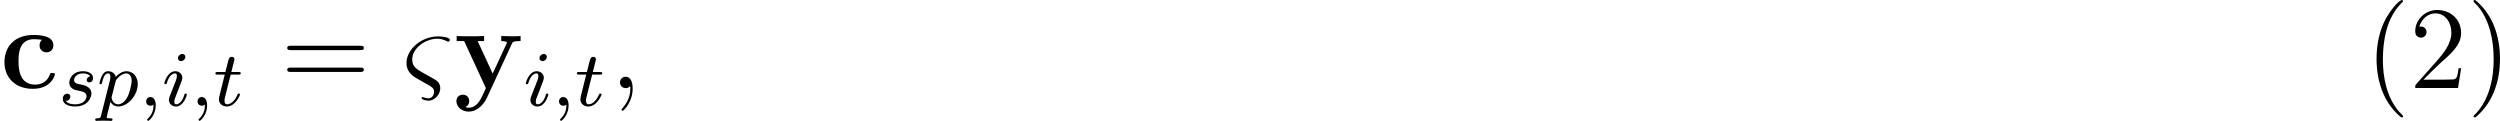
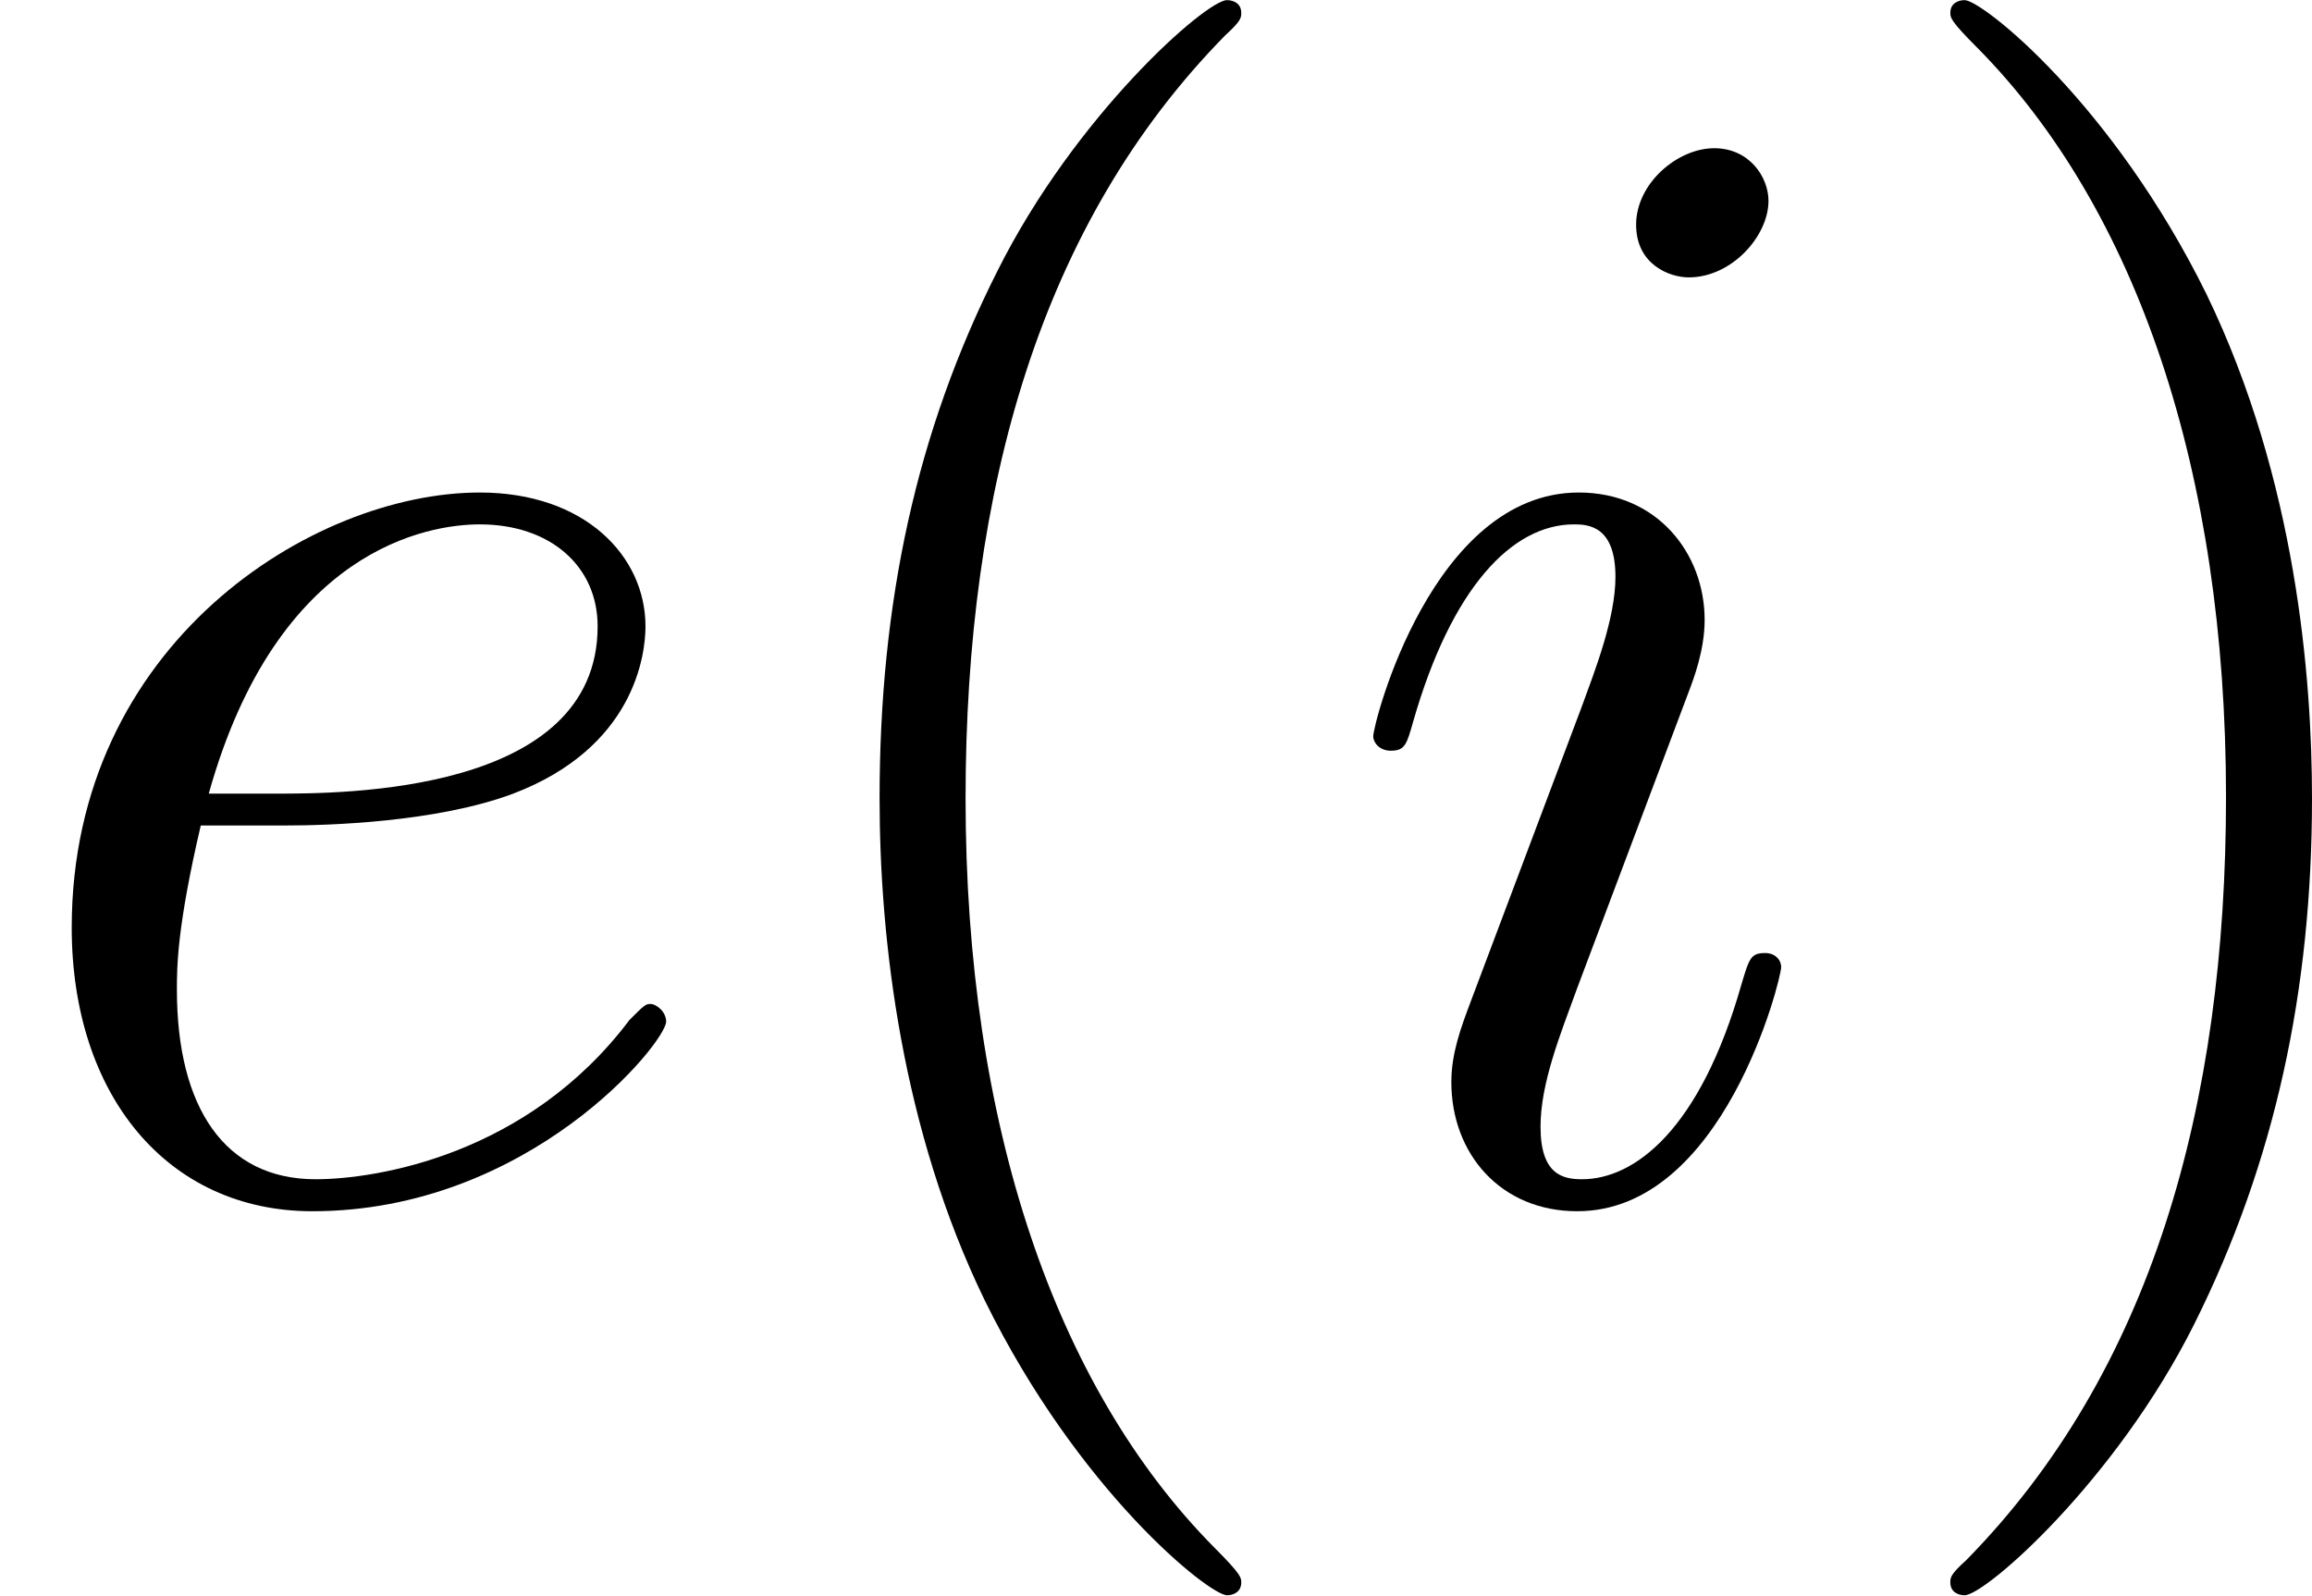
- <svg xmlns="http://www.w3.org/2000/svg" xmlns:xlink="http://www.w3.org/1999/xlink" version="1.1" width="254.728pt" height="12.318pt" viewBox="202.24 385.621 254.728 12.318">
+ <svg xmlns="http://www.w3.org/2000/svg" xmlns:xlink="http://www.w3.org/1999/xlink" version="1.1" width="17.343pt" height="11.967pt" viewBox="44.476 214.425 17.343 11.967">
  <defs>
-     <path id="g10-38" d="M2.642-.299C2.941-.12 3.18 .012 3.18 .383C3.18 .634 3.013 1.04 2.606 1.04C2.57 1.04 2.355 1.028 2.152 .944C2.128 .933 2.056 .909 2.032 .909C1.973 .909 1.913 .956 1.913 1.016C1.913 1.184 2.415 1.279 2.606 1.279C3.324 1.279 3.814 .562 3.814 .012C3.814-.514 3.455-.765 3.324-.837C3.204-.921 2.869-1.1 2.75-1.172L2.08-1.542C1.411-1.925 .956-2.176 .956-2.929C.956-4.041 2.248-5.033 3.539-5.033C3.909-5.033 4.196-4.914 4.483-4.782C4.567-4.734 4.591-4.734 4.615-4.734C4.722-4.734 4.794-4.842 4.794-4.914C4.794-5.165 4.077-5.272 3.599-5.272C1.841-5.272 .371-3.909 .371-2.57C.371-1.578 1.124-1.16 1.482-.956L2.642-.299Z" />
-     <path id="g10-59" d="M2.331 .048C2.331-.646 2.104-1.16 1.614-1.16C1.231-1.16 1.04-.849 1.04-.586S1.219 0 1.626 0C1.781 0 1.913-.048 2.02-.155C2.044-.179 2.056-.179 2.068-.179C2.092-.179 2.092-.012 2.092 .048C2.092 .442 2.02 1.219 1.327 1.997C1.196 2.14 1.196 2.164 1.196 2.188C1.196 2.248 1.255 2.307 1.315 2.307C1.411 2.307 2.331 1.423 2.331 .048Z" />
-     <path id="g17-40" d="M3.718-8.966C3.3-8.811 2.511-7.771 2.14-7.101C1.459-5.846 1.184-4.411 1.184-2.989C1.184-.789 1.853 1.411 3.587 2.893C3.646 2.929 3.718 2.989 3.79 2.989C3.85 2.989 3.885 2.929 3.885 2.893C3.885 2.762 3.551 2.499 3.431 2.343C2.236 .921 1.829-1.04 1.829-2.893C1.829-4.89 2.212-7.149 3.706-8.644C3.778-8.715 3.885-8.799 3.885-8.883C3.885-8.942 3.826-8.978 3.766-8.978C3.742-8.978 3.73-8.978 3.718-8.966Z" />
-     <path id="g17-41" d="M.705-8.966C.669-8.954 .658-8.931 .658-8.895C.658-8.739 .968-8.512 1.1-8.357C2.331-6.862 2.714-4.842 2.714-2.917C2.714-1.112 2.331 .837 1.172 2.283L.885 2.606C.801 2.69 .658 2.786 .658 2.893C.658 2.941 .705 2.977 .765 2.977H.801C.944 2.953 1.16 2.714 1.315 2.558C2.774 1.1 3.359-.956 3.359-2.977C3.359-5.177 2.69-7.4 .944-8.883C.897-8.931 .837-8.978 .765-8.978C.741-8.978 .729-8.978 .705-8.966Z" />
-     <path id="g17-50" d="M.98-6.253C1.219-6.994 1.805-7.615 2.63-7.615C3.694-7.615 4.256-6.611 4.256-5.667C4.256-4.447 3.383-3.467 2.63-2.606L1.769-1.638C1.518-1.363 1.267-1.076 1.016-.789L.741-.478C.669-.383 .574-.335 .574-.179C.574-.12 .586-.06 .586-.012H4.937L5.248-2.02H4.985C4.89-1.459 4.926-.885 4.411-.885C4.077-.885 3.73-.861 3.395-.861H1.411C2.032-1.482 2.63-2.092 3.276-2.678C4.113-3.431 5.248-4.34 5.248-5.595C5.248-7.101 4.089-7.962 2.798-7.962C1.626-7.962 .574-7.006 .574-5.798C.574-5.464 .693-5.212 1.124-5.141C1.518-5.141 1.722-5.416 1.722-5.715C1.722-5.99 1.554-6.217 1.219-6.276C1.136-6.276 1.064-6.276 .98-6.253Z" />
-     <path id="g18-61" d="M8.07-3.873C8.237-3.873 8.452-3.873 8.452-4.089C8.452-4.316 8.249-4.316 8.07-4.316H1.028C.861-4.316 .646-4.316 .646-4.101C.646-3.873 .849-3.873 1.028-3.873H8.07ZM8.07-1.65C8.237-1.65 8.452-1.65 8.452-1.865C8.452-2.092 8.249-2.092 8.07-2.092H1.028C.861-2.092 .646-2.092 .646-1.877C.646-1.65 .849-1.65 1.028-1.65H8.07Z" />
-     <path id="g9-59" d="M1.49-.12C1.49 .399 1.379 .853 .885 1.347C.853 1.371 .837 1.387 .837 1.427C.837 1.49 .901 1.538 .956 1.538C1.052 1.538 1.714 .909 1.714-.024C1.714-.534 1.522-.885 1.172-.885C.893-.885 .733-.662 .733-.446C.733-.223 .885 0 1.18 0C1.371 0 1.49-.112 1.49-.12Z" />
-     <path id="g9-105" d="M2.375-4.973C2.375-5.149 2.248-5.276 2.064-5.276C1.857-5.276 1.626-5.085 1.626-4.846C1.626-4.67 1.753-4.543 1.937-4.543C2.144-4.543 2.375-4.734 2.375-4.973ZM1.211-2.048L.781-.948C.741-.829 .701-.733 .701-.598C.701-.207 1.004 .08 1.427 .08C2.2 .08 2.527-1.036 2.527-1.14C2.527-1.219 2.463-1.243 2.407-1.243C2.311-1.243 2.295-1.188 2.271-1.108C2.088-.47 1.761-.143 1.443-.143C1.347-.143 1.251-.183 1.251-.399C1.251-.59 1.307-.733 1.411-.98C1.49-1.196 1.57-1.411 1.658-1.626L1.905-2.271C1.977-2.455 2.072-2.702 2.072-2.837C2.072-3.236 1.753-3.515 1.347-3.515C.574-3.515 .239-2.399 .239-2.295C.239-2.224 .295-2.192 .359-2.192C.462-2.192 .47-2.24 .494-2.319C.717-3.076 1.084-3.292 1.323-3.292C1.435-3.292 1.514-3.252 1.514-3.029C1.514-2.949 1.506-2.837 1.427-2.598L1.211-2.048Z" />
-     <path id="g9-112" d="M.414 .964C.351 1.219 .335 1.283 .016 1.283C-.096 1.283-.191 1.283-.191 1.435C-.191 1.506-.12 1.546-.08 1.546C0 1.546 .032 1.522 .622 1.522C1.196 1.522 1.363 1.546 1.419 1.546C1.451 1.546 1.57 1.546 1.57 1.395C1.57 1.283 1.459 1.283 1.363 1.283C.98 1.283 .98 1.235 .98 1.164C.98 1.108 1.124 .542 1.363-.391C1.467-.207 1.714 .08 2.144 .08C3.124 .08 4.144-1.052 4.144-2.208C4.144-2.997 3.634-3.515 2.997-3.515C2.519-3.515 2.136-3.188 1.905-2.949C1.737-3.515 1.203-3.515 1.124-3.515C.837-3.515 .638-3.332 .51-3.084C.327-2.726 .239-2.319 .239-2.295C.239-2.224 .295-2.192 .359-2.192C.462-2.192 .47-2.224 .526-2.431C.63-2.837 .773-3.292 1.1-3.292C1.299-3.292 1.355-3.108 1.355-2.917C1.355-2.837 1.323-2.646 1.307-2.582L.414 .964ZM1.881-2.455C1.921-2.59 1.921-2.606 2.04-2.75C2.343-3.108 2.686-3.292 2.973-3.292C3.371-3.292 3.523-2.901 3.523-2.542C3.523-2.248 3.347-1.395 3.108-.925C2.901-.494 2.519-.143 2.144-.143C1.602-.143 1.474-.765 1.474-.821C1.474-.837 1.49-.925 1.498-.948L1.881-2.455Z" />
-     <path id="g9-115" d="M3.212-2.997C3.029-2.965 2.861-2.821 2.861-2.622C2.861-2.479 2.957-2.375 3.132-2.375C3.252-2.375 3.499-2.463 3.499-2.821C3.499-3.316 2.981-3.515 2.487-3.515C1.419-3.515 1.084-2.758 1.084-2.351C1.084-2.271 1.084-1.985 1.379-1.761C1.562-1.618 1.698-1.594 2.112-1.514C2.391-1.459 2.845-1.379 2.845-.964C2.845-.757 2.694-.494 2.471-.343C2.176-.151 1.785-.143 1.658-.143C1.467-.143 .925-.175 .725-.494C1.132-.51 1.188-.837 1.188-.933C1.188-1.172 .972-1.227 .877-1.227C.749-1.227 .422-1.132 .422-.693C.422-.223 .917 .08 1.658 .08C3.045 .08 3.339-.901 3.339-1.235C3.339-1.953 2.558-2.104 2.264-2.16C1.881-2.232 1.57-2.287 1.57-2.622C1.57-2.766 1.706-3.292 2.479-3.292C2.782-3.292 3.092-3.204 3.212-2.997Z" />
-     <path id="g9-116" d="M1.761-3.172H2.542C2.694-3.172 2.79-3.172 2.79-3.324C2.79-3.435 2.686-3.435 2.55-3.435H1.825L2.112-4.567C2.144-4.686 2.144-4.726 2.144-4.734C2.144-4.902 2.016-4.981 1.881-4.981C1.61-4.981 1.554-4.766 1.467-4.407L1.219-3.435H.454C.303-3.435 .199-3.435 .199-3.284C.199-3.172 .303-3.172 .438-3.172H1.156L.677-1.259C.63-1.06 .558-.781 .558-.669C.558-.191 .948 .08 1.371 .08C2.224 .08 2.71-1.044 2.71-1.14C2.71-1.227 2.638-1.243 2.59-1.243C2.503-1.243 2.495-1.211 2.439-1.092C2.279-.709 1.881-.143 1.395-.143C1.227-.143 1.132-.255 1.132-.518C1.132-.669 1.156-.757 1.18-.861L1.761-3.172Z" />
-     <path id="g3-99" d="M5.595-1.399C5.595-1.542 5.464-1.542 5.344-1.542C5.153-1.542 5.141-1.53 5.081-1.387C4.997-1.16 4.674-.359 3.575-.359C1.889-.359 1.889-2.176 1.889-2.714C1.889-3.419 1.901-4.985 3.467-4.985C3.551-4.985 4.256-4.961 4.256-4.902C4.256-4.89 4.244-4.878 4.22-4.866C4.184-4.83 4.029-4.651 4.029-4.352C4.029-3.85 4.435-3.646 4.734-3.646C4.985-3.646 5.44-3.802 5.44-4.364C5.44-5.344 4.065-5.416 3.419-5.416C1.291-5.416 .454-4.029 .454-2.654C.454-1.028 1.59 .072 3.347 .072C5.224 .072 5.595-1.315 5.595-1.399Z" />
-     <path id="g3-121" d="M5.918-4.531C5.99-4.698 6.037-4.794 6.802-4.794V-5.308C6.396-5.284 6.348-5.284 5.858-5.284C5.535-5.284 5.511-5.284 4.83-5.308V-4.794C4.842-4.794 5.404-4.794 5.404-4.639C5.404-4.603 5.368-4.531 5.356-4.495L3.957-1.482L2.427-4.794H3.084V-5.308C2.798-5.284 1.985-5.284 1.65-5.284C1.303-5.284 .598-5.284 .287-5.308V-4.794H1.052L3.264 0C3.204 .143 3.037 .49 2.977 .634C2.726 1.172 2.343 1.997 1.506 1.997C1.459 1.997 1.315 1.997 1.184 1.925C1.207 1.913 1.566 1.769 1.566 1.315C1.566 .921 1.279 .669 .921 .669C.55 .669 .263 .921 .263 1.327C.263 1.889 .789 2.391 1.506 2.391C2.487 2.391 3.132 1.506 3.371 .98L5.918-4.531Z" />
+     <path id="g18-40" d="M3.885 2.905C3.885 2.869 3.885 2.845 3.682 2.642C2.487 1.435 1.817-.538 1.817-2.977C1.817-5.296 2.379-7.293 3.766-8.703C3.885-8.811 3.885-8.835 3.885-8.871C3.885-8.942 3.826-8.966 3.778-8.966C3.622-8.966 2.642-8.106 2.056-6.934C1.447-5.727 1.172-4.447 1.172-2.977C1.172-1.913 1.339-.49 1.961 .789C2.666 2.224 3.646 3.001 3.778 3.001C3.826 3.001 3.885 2.977 3.885 2.905Z" />
+     <path id="g18-41" d="M3.371-2.977C3.371-3.885 3.252-5.368 2.582-6.755C1.877-8.189 .897-8.966 .765-8.966C.717-8.966 .658-8.942 .658-8.871C.658-8.835 .658-8.811 .861-8.608C2.056-7.4 2.726-5.428 2.726-2.989C2.726-.669 2.164 1.327 .777 2.738C.658 2.845 .658 2.869 .658 2.905C.658 2.977 .717 3.001 .765 3.001C.921 3.001 1.901 2.14 2.487 .968C3.096-.251 3.371-1.542 3.371-2.977Z" />
+     <path id="g10-101" d="M2.14-2.774C2.463-2.774 3.276-2.798 3.85-3.013C4.758-3.359 4.842-4.053 4.842-4.268C4.842-4.794 4.388-5.272 3.599-5.272C2.343-5.272 .538-4.136 .538-2.008C.538-.753 1.255 .12 2.343 .12C3.969 .12 4.997-1.148 4.997-1.303C4.997-1.375 4.926-1.435 4.878-1.435C4.842-1.435 4.83-1.423 4.722-1.315C3.957-.299 2.821-.12 2.367-.12C1.686-.12 1.327-.658 1.327-1.542C1.327-1.71 1.327-2.008 1.506-2.774H2.14ZM1.566-3.013C2.08-4.854 3.216-5.033 3.599-5.033C4.125-5.033 4.483-4.722 4.483-4.268C4.483-3.013 2.57-3.013 2.068-3.013H1.566Z" />
+     <path id="g10-105" d="M3.383-1.71C3.383-1.769 3.335-1.817 3.264-1.817C3.156-1.817 3.144-1.781 3.084-1.578C2.774-.49 2.283-.12 1.889-.12C1.745-.12 1.578-.155 1.578-.514C1.578-.837 1.722-1.196 1.853-1.554L2.69-3.778C2.726-3.873 2.809-4.089 2.809-4.316C2.809-4.818 2.451-5.272 1.865-5.272C.765-5.272 .323-3.539 .323-3.443C.323-3.395 .371-3.335 .454-3.335C.562-3.335 .574-3.383 .622-3.551C.909-4.555 1.363-5.033 1.829-5.033C1.937-5.033 2.14-5.021 2.14-4.639C2.14-4.328 1.985-3.933 1.889-3.67L1.052-1.447C.98-1.255 .909-1.064 .909-.849C.909-.311 1.279 .12 1.853 .12C2.953 .12 3.383-1.626 3.383-1.71ZM3.288-7.46C3.288-7.639 3.144-7.855 2.881-7.855C2.606-7.855 2.295-7.592 2.295-7.281C2.295-6.982 2.546-6.886 2.69-6.886C3.013-6.886 3.288-7.197 3.288-7.46Z" />
  </defs>
  <g id="page1">
-     <use x="202.24" y="394.6" xlink:href="#g3-99" />
-     <use x="208.217" y="396.393" xlink:href="#g9-115" />
-     <use x="212.133" y="396.393" xlink:href="#g9-112" />
-     <use x="216.396" y="396.393" xlink:href="#g9-59" />
-     <use x="218.748" y="396.393" xlink:href="#g9-105" />
-     <use x="221.631" y="396.393" xlink:href="#g9-59" />
-     <use x="223.984" y="396.393" xlink:href="#g9-116" />
-     <use x="230.861" y="394.6" xlink:href="#g18-61" />
-     <use x="243.286" y="394.6" xlink:href="#g10-38" />
-     <use x="248.482" y="394.6" xlink:href="#g3-121" />
-     <use x="255.58" y="396.393" xlink:href="#g9-105" />
-     <use x="258.463" y="396.393" xlink:href="#g9-59" />
-     <use x="260.816" y="396.393" xlink:href="#g9-116" />
-     <use x="264.372" y="394.6" xlink:href="#g10-59" />
-     <use x="443.206" y="394.6" xlink:href="#g17-40" />
-     <use x="447.757" y="394.6" xlink:href="#g17-50" />
-     <use x="453.609" y="394.6" xlink:href="#g17-41" />
+     <use x="44.476" y="223.392" xlink:href="#g10-101" />
+     <use x="49.902" y="223.392" xlink:href="#g18-40" />
+     <use x="54.454" y="223.392" xlink:href="#g10-105" />
+     <use x="58.448" y="223.392" xlink:href="#g18-41" />
  </g>
</svg>
